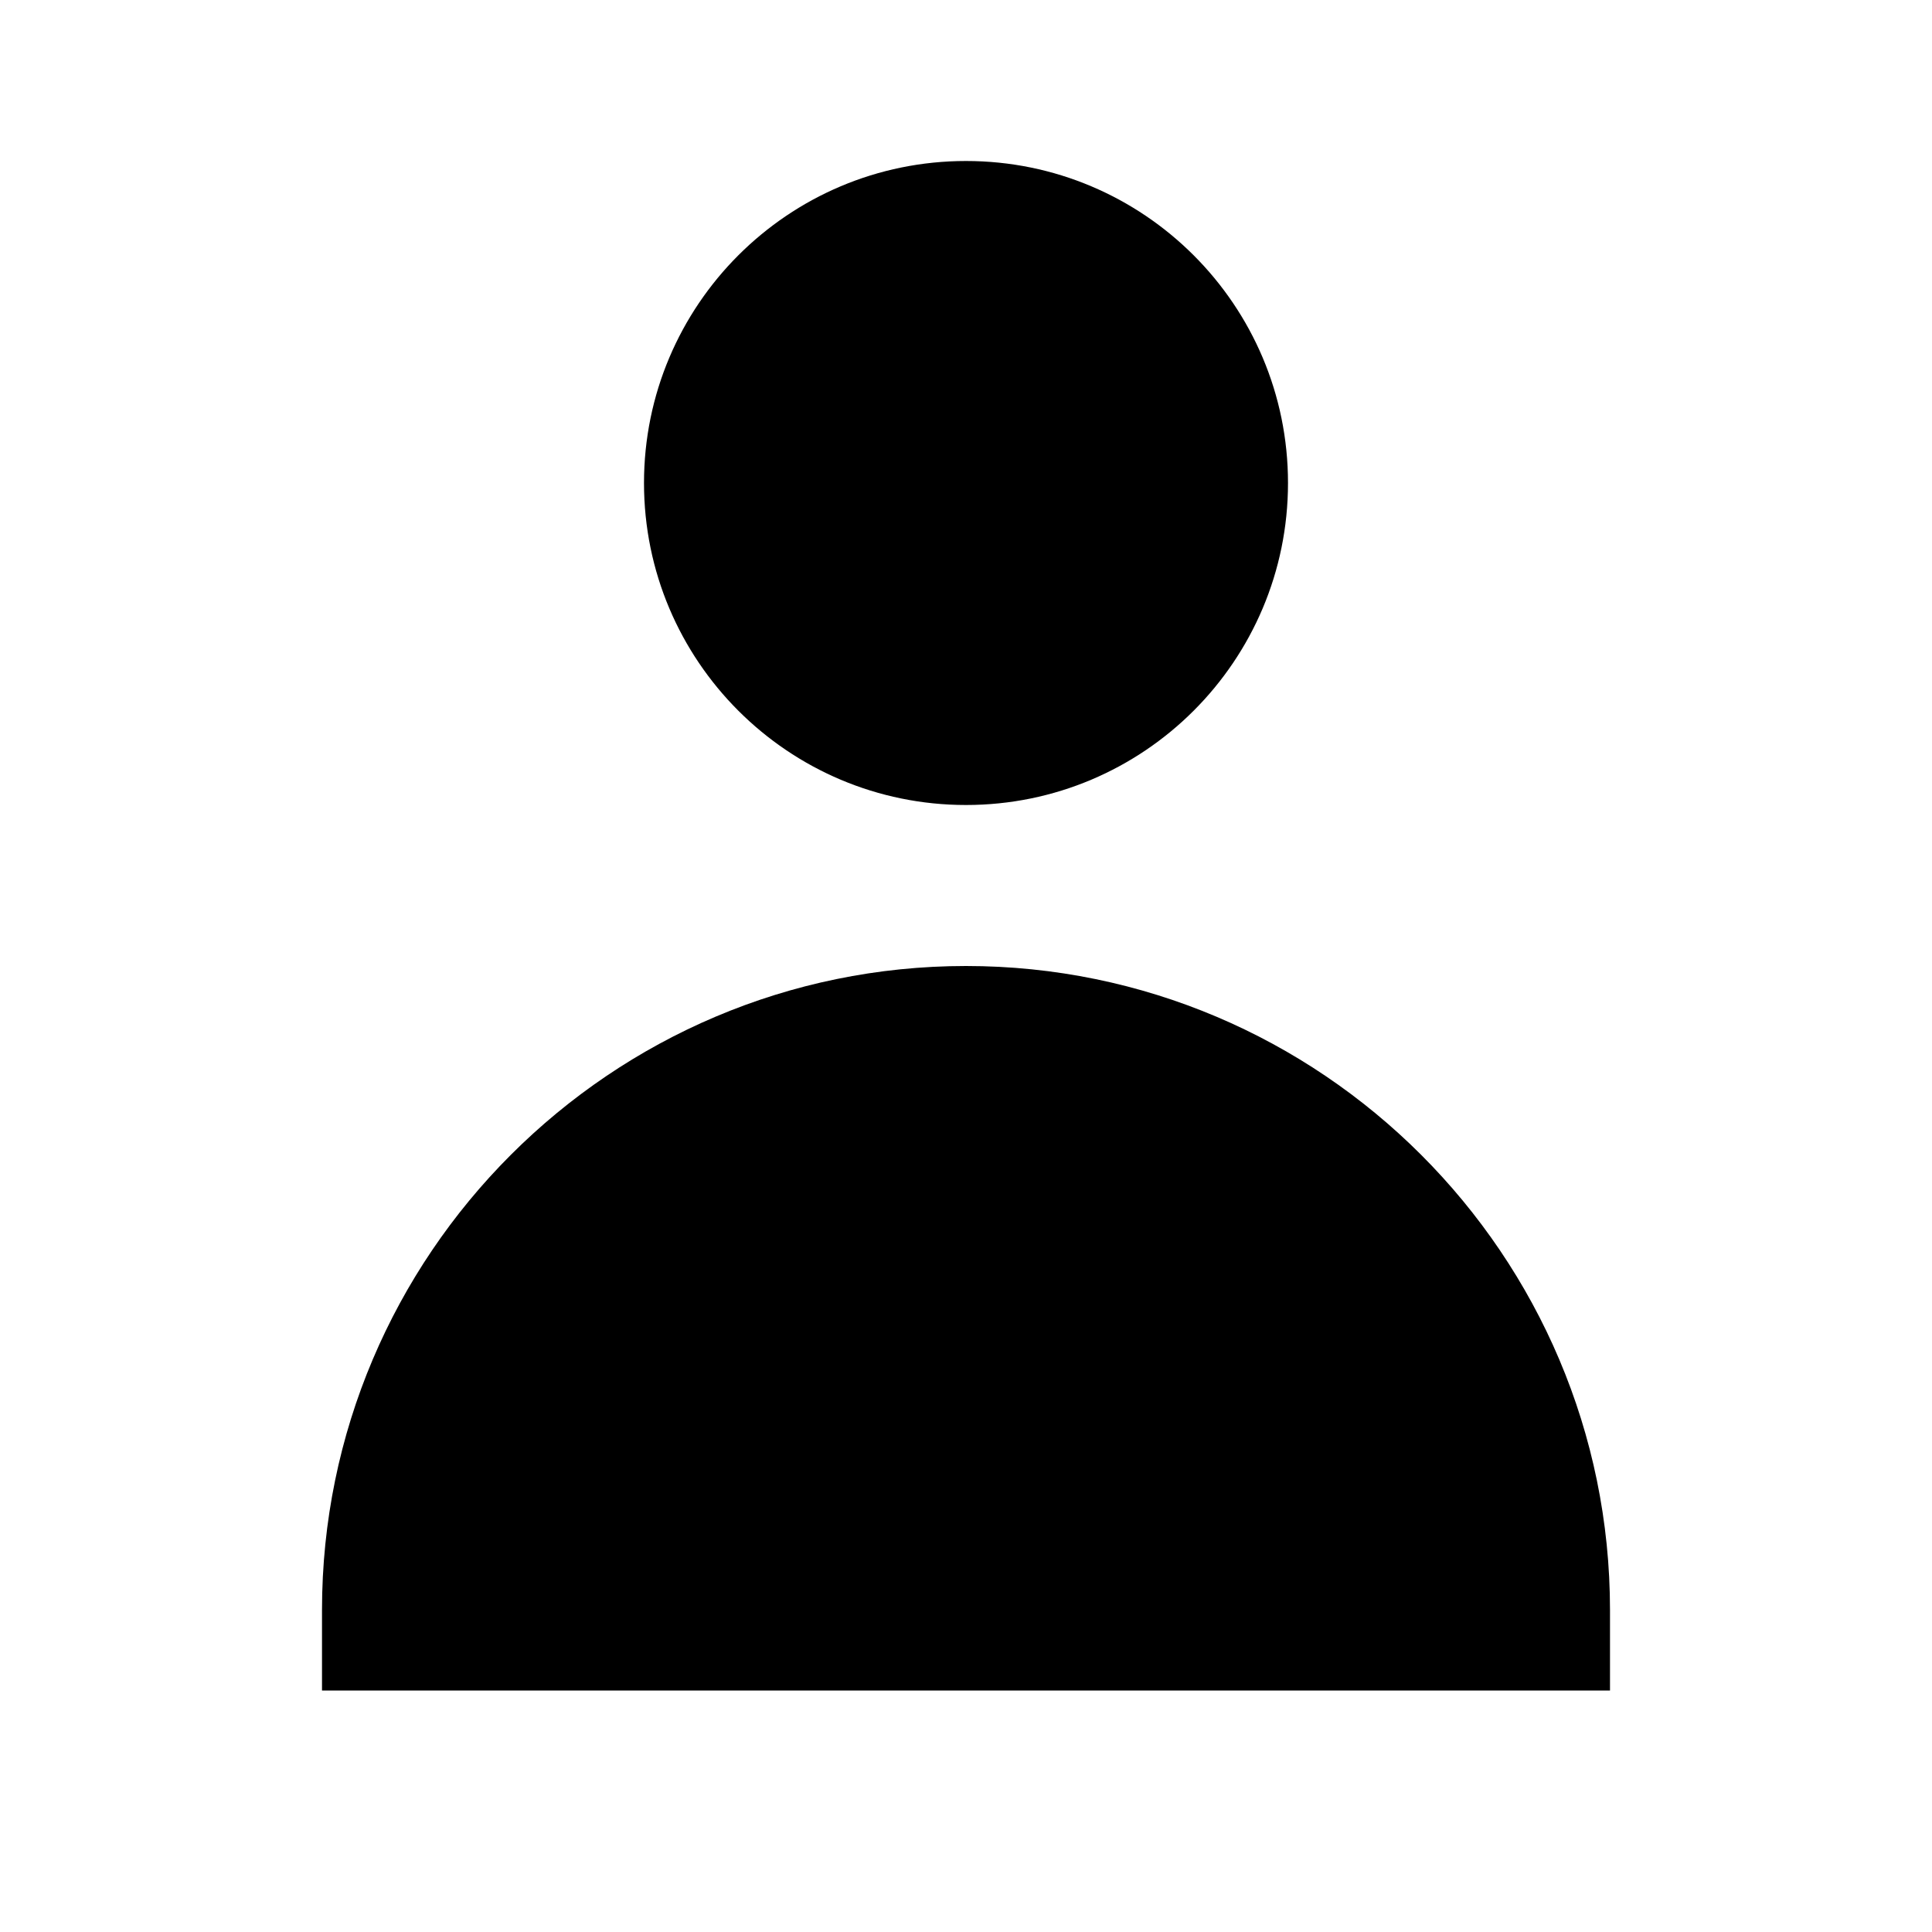
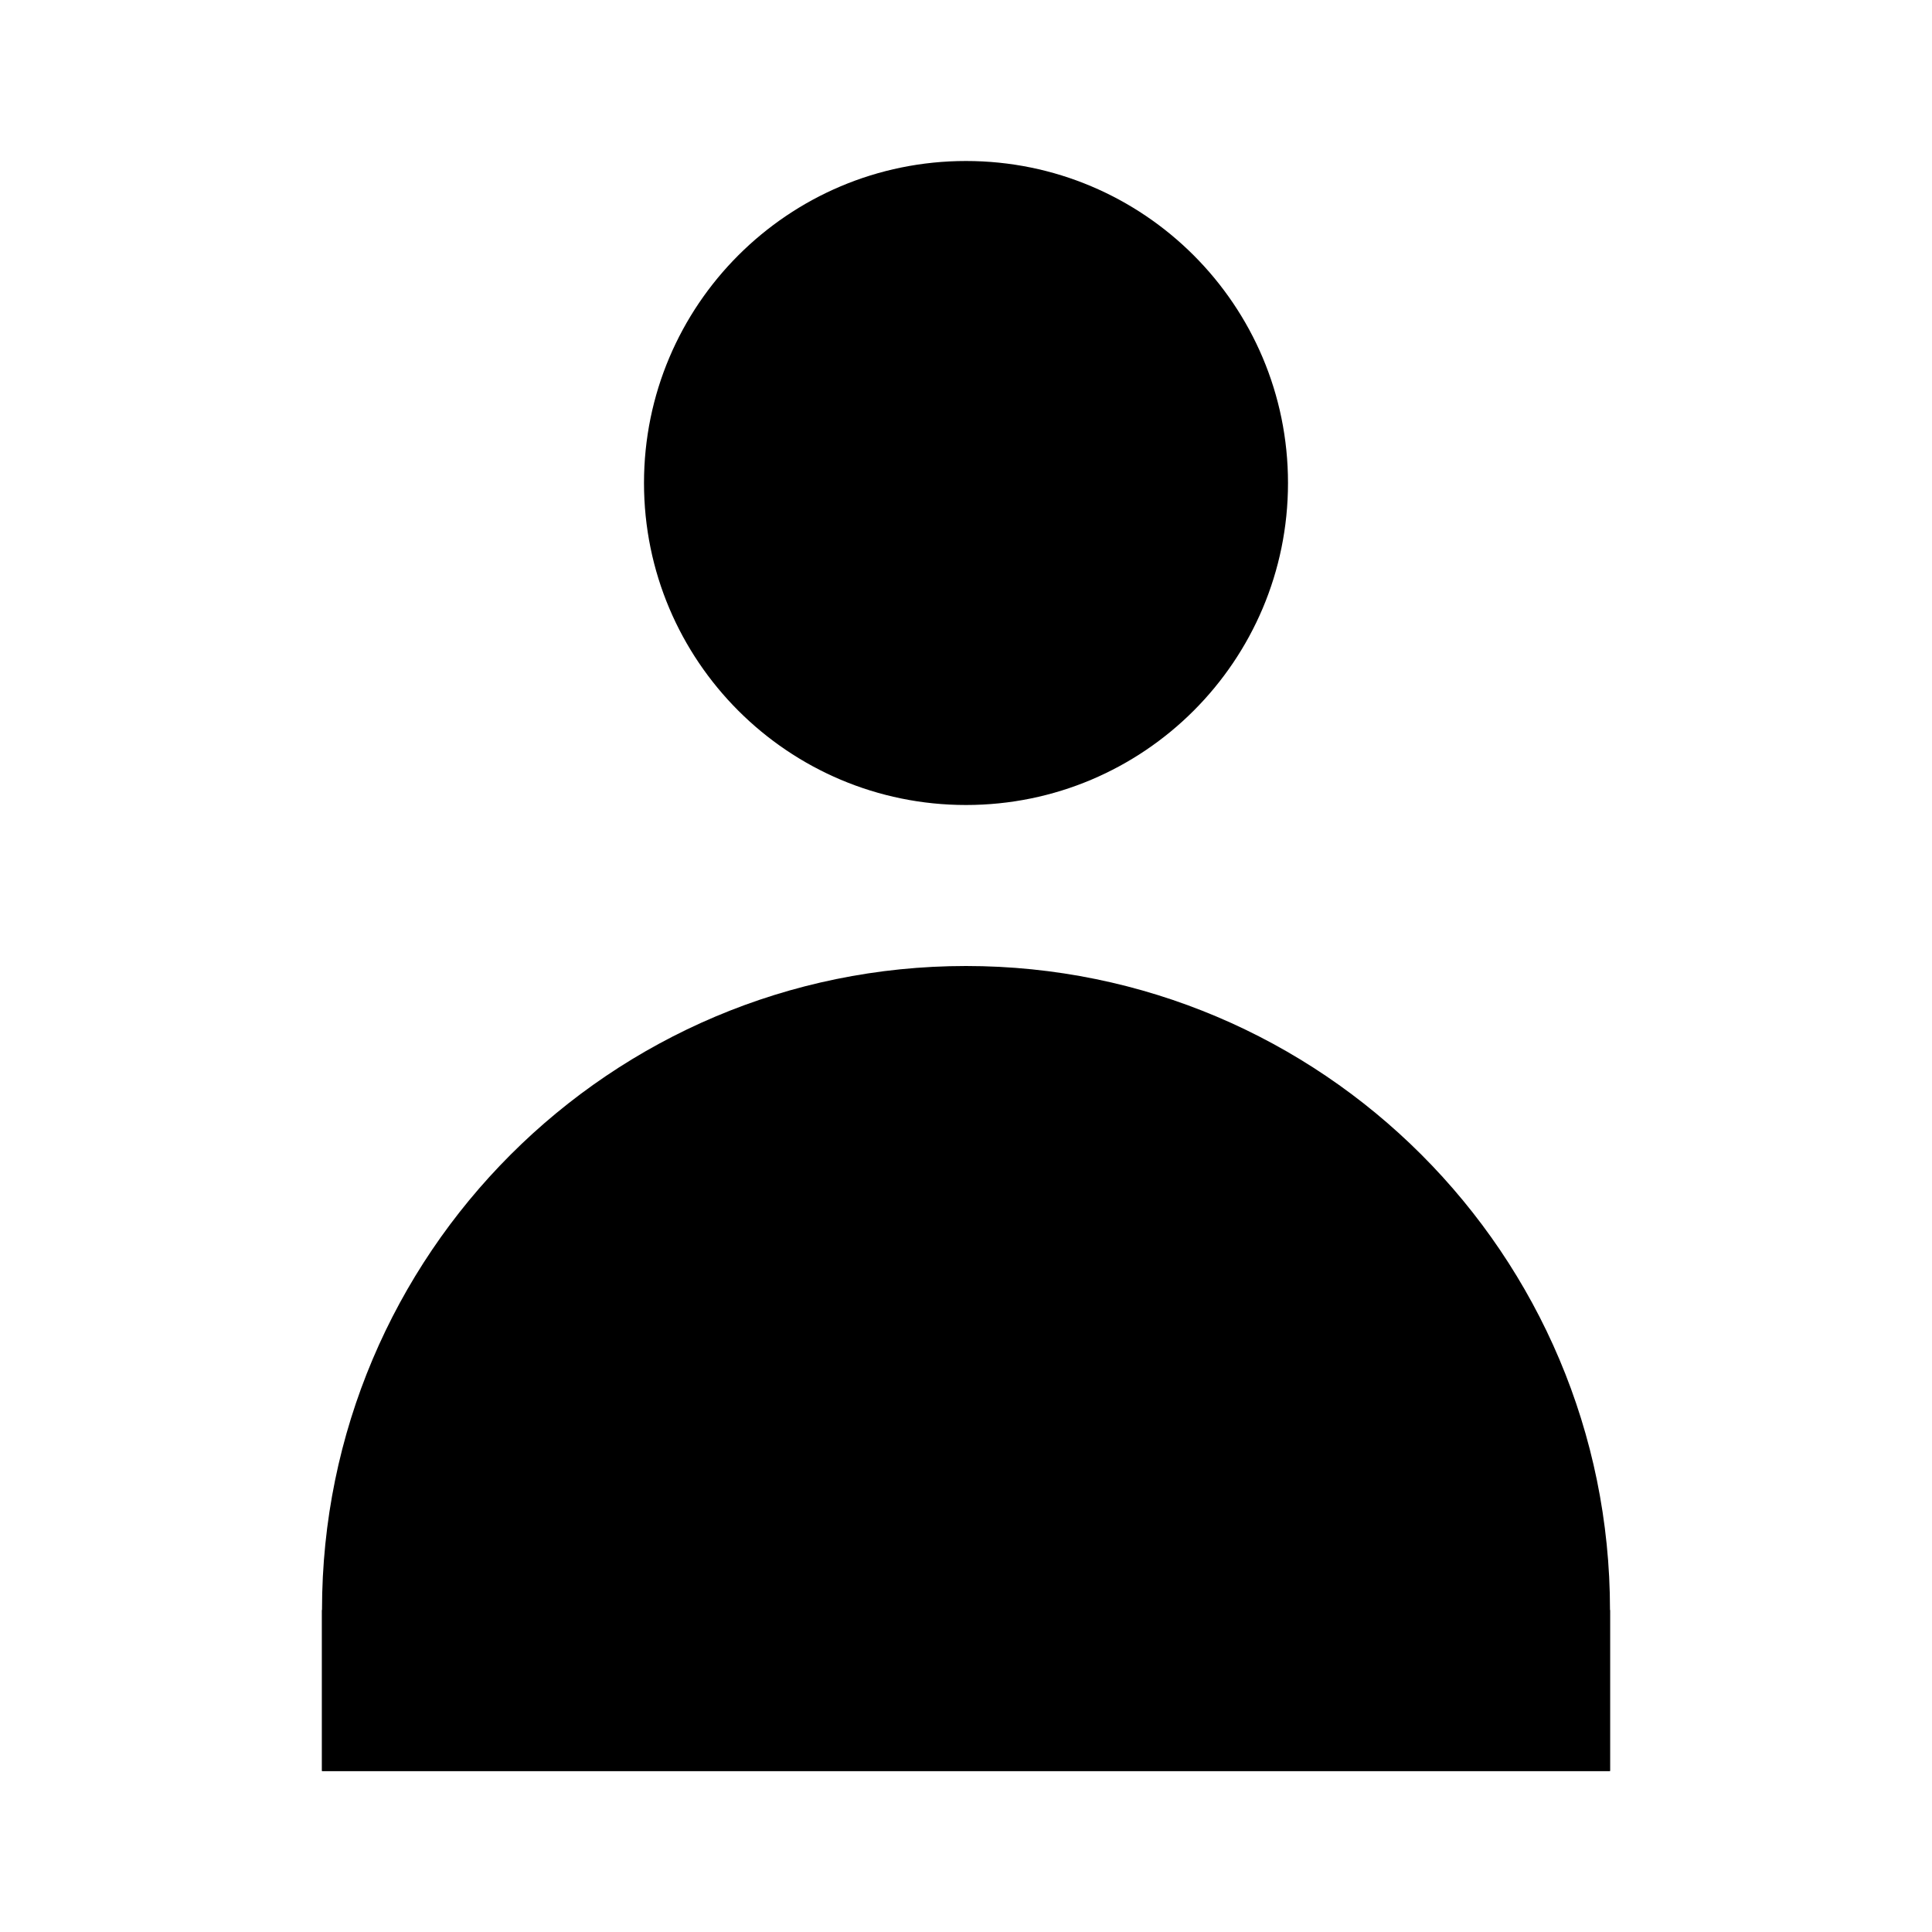
- <svg xmlns="http://www.w3.org/2000/svg" xmlns:xlink="http://www.w3.org/1999/xlink" width="24" height="24" viewBox="0 0 24 24">
-   <defs>
-     <path id="24x24_user_filled-a" d="M4,20 C4,15.589 7.589,12 12,12 C16.411,12 20,15.589 20,20 L4,20 Z M4,20 L20,20 L20,21 L4,21 L4,20 Z M12,10 C9.791,10 8,8.209 8,6 C8,3.791 9.791,2 12,2 C14.209,2 16,3.791 16,6 C16,8.209 14.209,10 12,10 Z" />
-   </defs>
-   <g fill="none" fill-rule="evenodd">
-     <use fill="#000" xlink:href="#24x24_user_filled-a" />
+ <svg xmlns="http://www.w3.org/2000/svg" width="24" height="24" viewBox="0 0 24 24">
+   <g fill-rule="evenodd">
+     <path d="M12,12 C16.418,12 20,15.582 20,20 L20,22 L4,22 L4,20 C4,15.582 7.582,12 12,12 Z M12,10 C9.791,10 8,8.209 8,6 C8,3.791 9.791,2 12,2 C14.209,2 16,3.791 16,6 C16,8.209 14.209,10 12,10 Z" />
+     <polygon points="4 20 20 20 20 22 4 22" />
  </g>
</svg>
